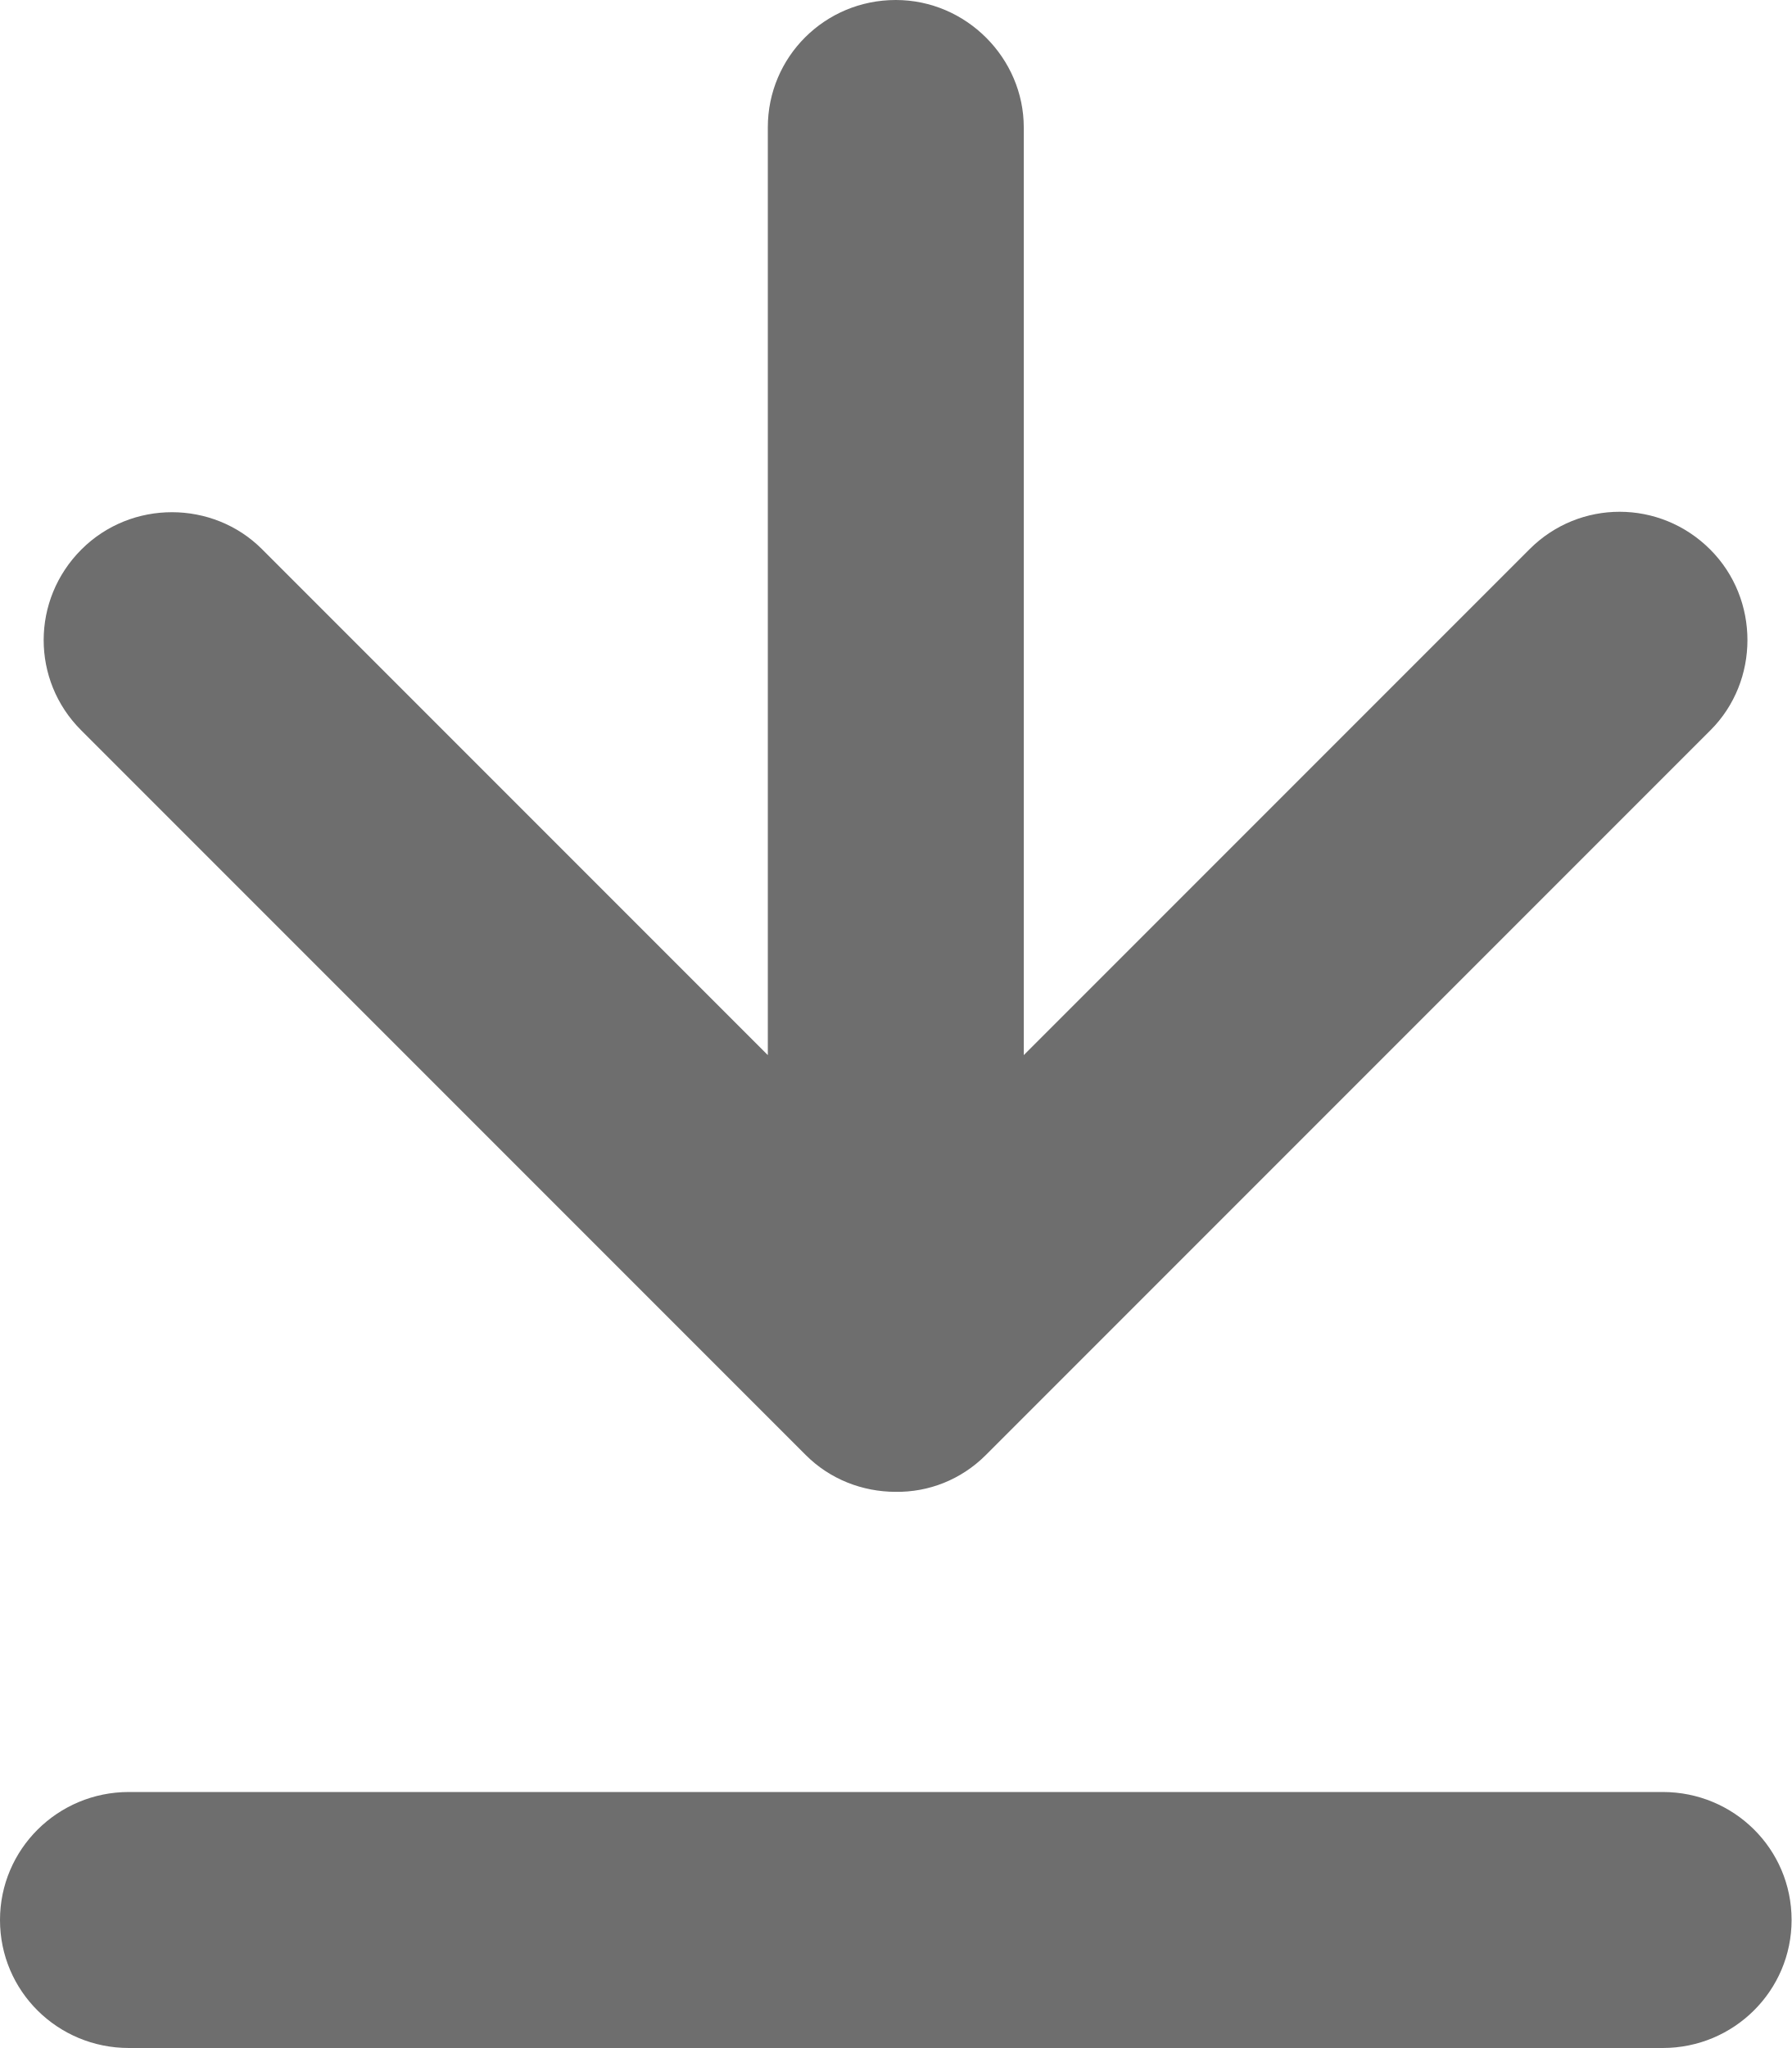
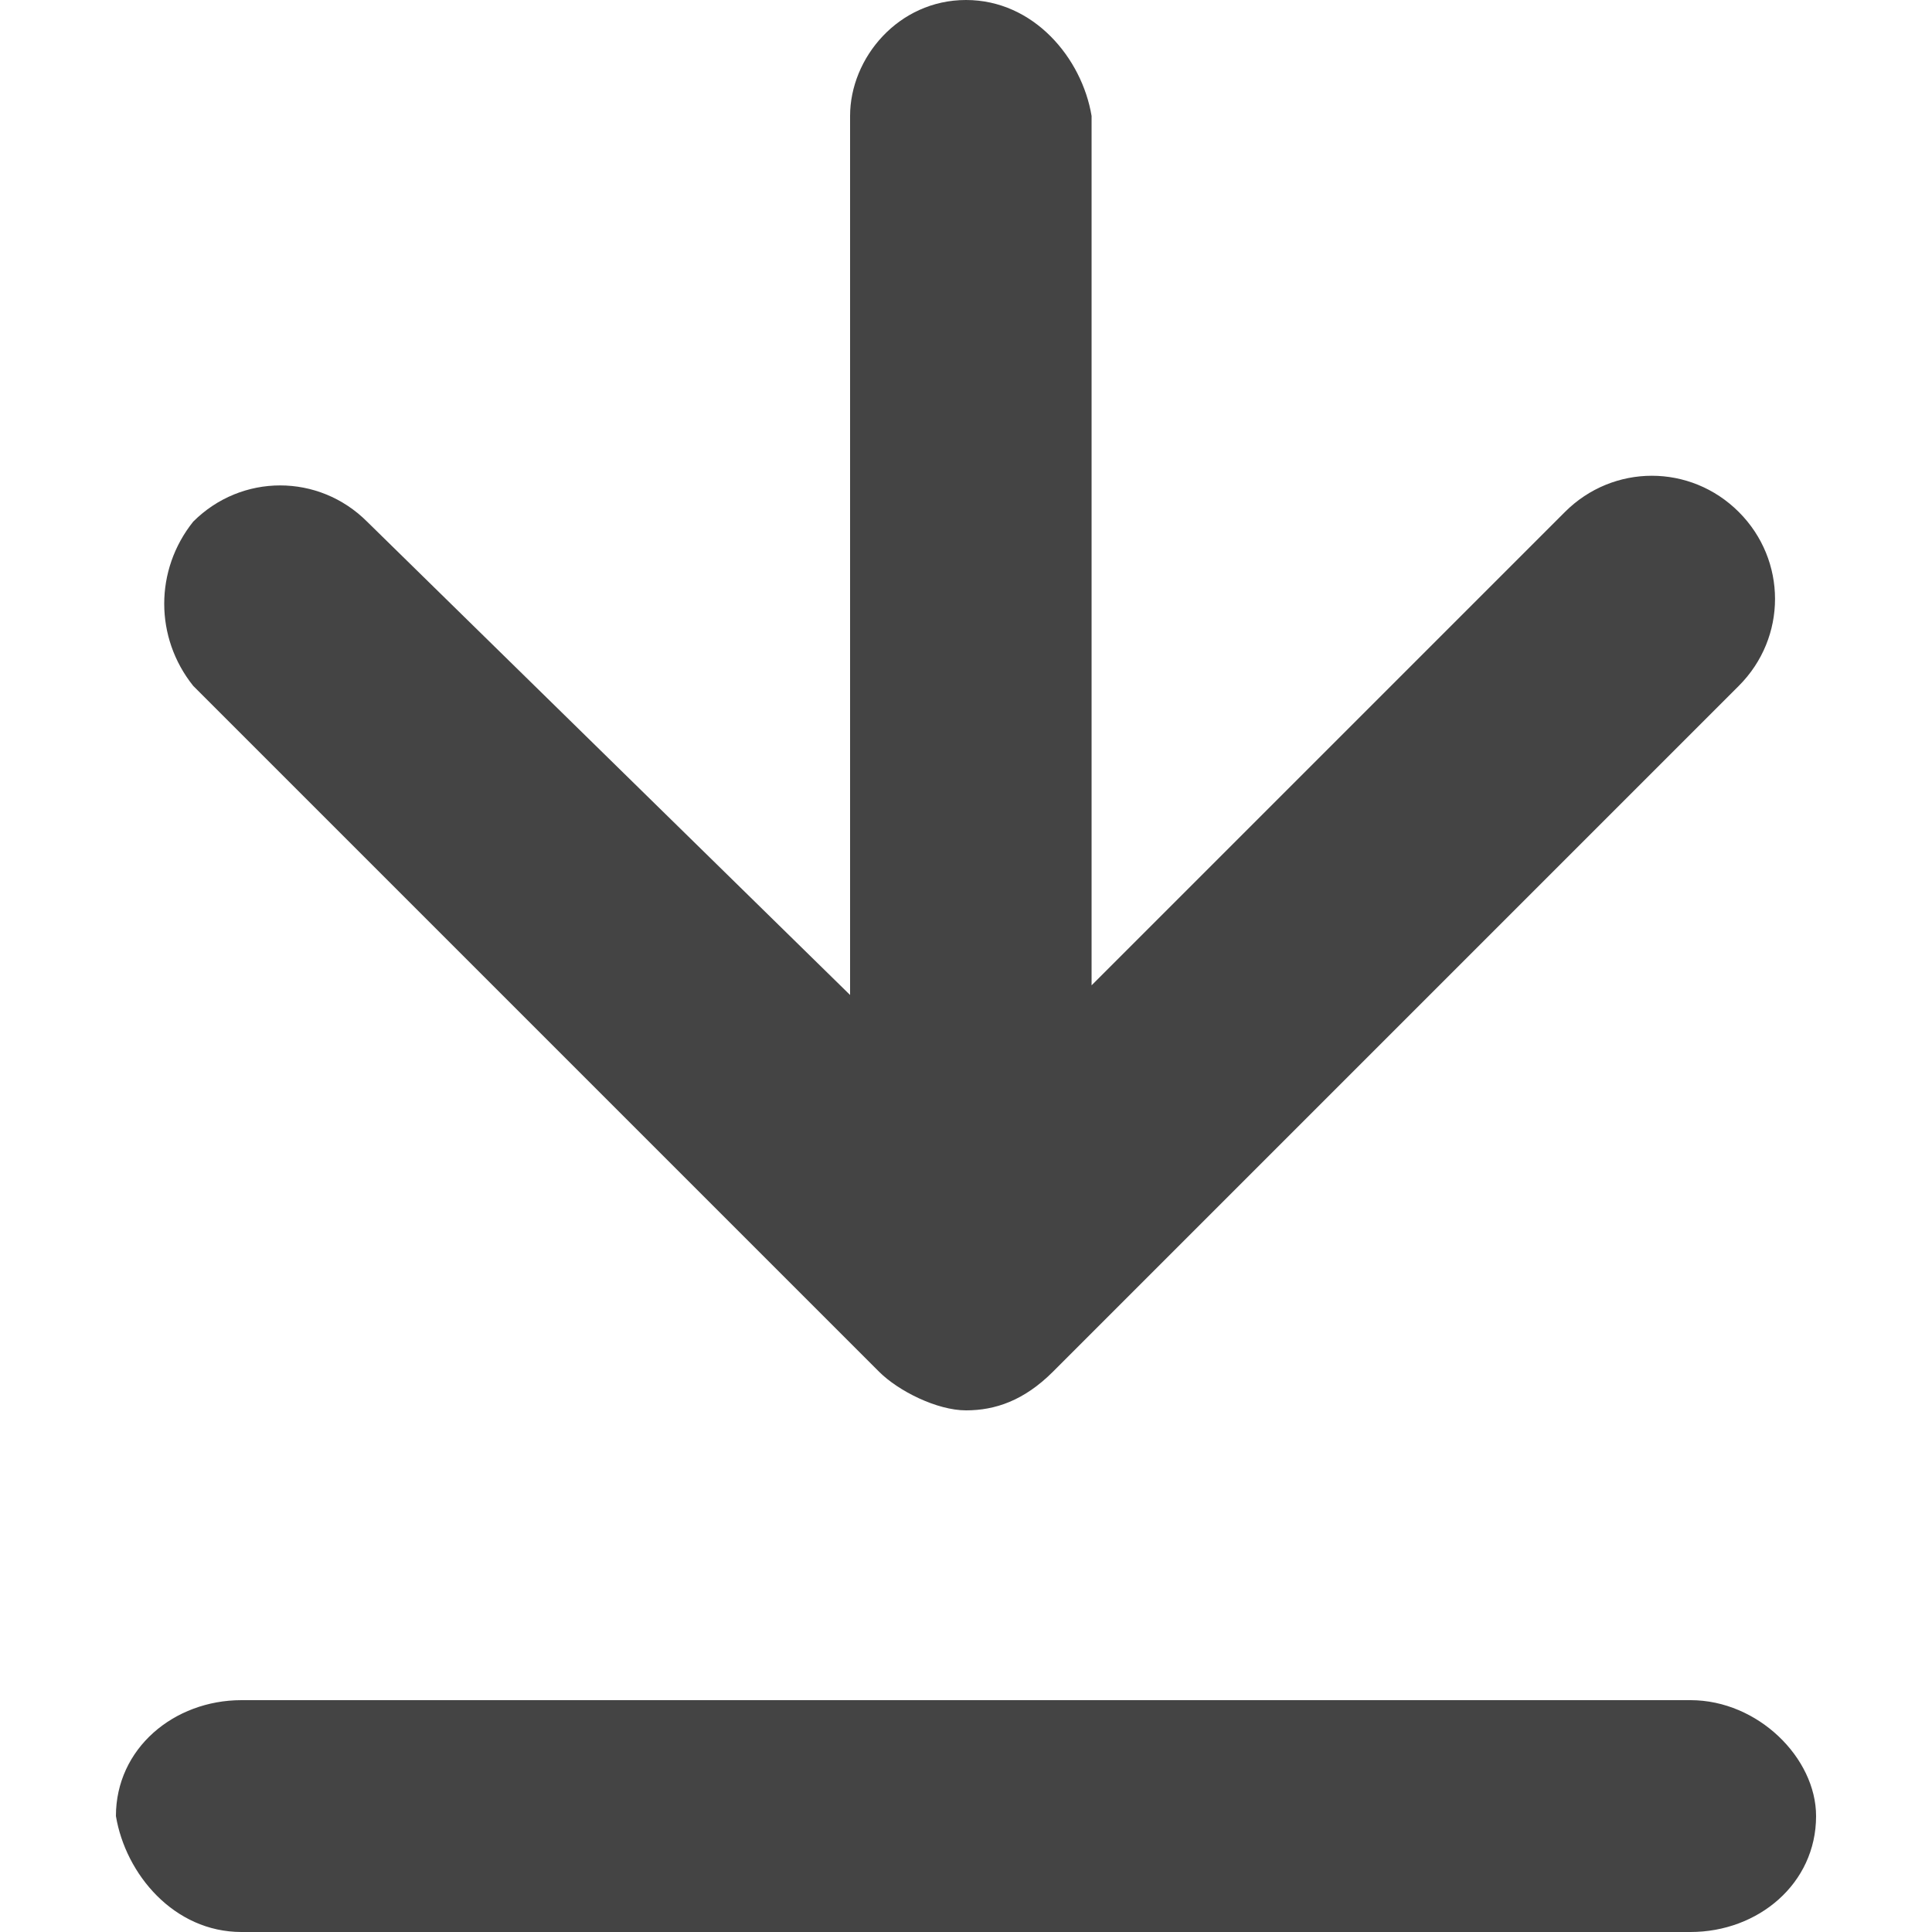
- <svg xmlns="http://www.w3.org/2000/svg" width="14px" height="16px" viewBox="0 0 14 16" version="1.1">
-   <defs />
-   <g id="Page-1" stroke="none" stroke-width="1" fill="none" fill-rule="evenodd">
-     <g id="Download-Icon" transform="translate(-17, -18)">
-       <g id="Download" transform="translate(14, 14)">
-         <rect id="Rectangle-471" x="0" y="0" width="20" height="20" />
-         <path d="M9,12.243 L5.047,8.29 C4.665,7.908 4.027,7.902 3.636,8.293 C3.243,8.686 3.244,9.315 3.633,9.704 L9.296,15.367 C9.486,15.558 9.741,15.654 9.996,15.655 C10.256,15.659 10.51,15.561 10.704,15.367 L16.367,9.704 C16.749,9.322 16.754,8.683 16.364,8.293 C15.971,7.9 15.342,7.901 14.953,8.29 L11,12.243 L11,4.995 C11,4.456 10.552,4 10,4 C9.444,4 9,4.446 9,4.995 L9,12.243 L9,12.243 Z M3,19 C3,18.448 3.45,18 4.007,18 L15.993,18 C16.549,18 17,18.444 17,19 C17,19.552 16.55,20 15.993,20 L4.007,20 C3.451,20 3,19.556 3,19 Z" id="Rectangle-430" fill="#6E6E6E" />
-       </g>
-     </g>
-   </g>
+ <svg xmlns="http://www.w3.org/2000/svg" version="1.1" id="Ebene_1" x="0px" y="0px" viewBox="0 0 20 20" enable-background="new 0 0 20 20" xml:space="preserve">
+   <path fill="#444444" d="M8.8,10.3L3.8,5.4C3.3,4.9,2.5,4.9,2,5.4C1.6,5.9,1.6,6.6,2,7.1l7.1,7.1c0.2,0.2,0.6,0.4,0.9,0.4  c0.3,0,0.6-0.1,0.9-0.4L18,7.1c0.5-0.5,0.5-1.3,0-1.8c-0.5-0.5-1.3-0.5-1.8,0l-4.9,4.9V1.2C11.2,0.6,10.7,0,10,0  C9.3,0,8.8,0.6,8.8,1.2V10.3z M1.2,18.8c0-0.7,0.6-1.2,1.3-1.2h15c0.7,0,1.3,0.6,1.3,1.2c0,0.7-0.6,1.2-1.3,1.2h-15  C1.8,20,1.3,19.4,1.2,18.8z" />
</svg>
